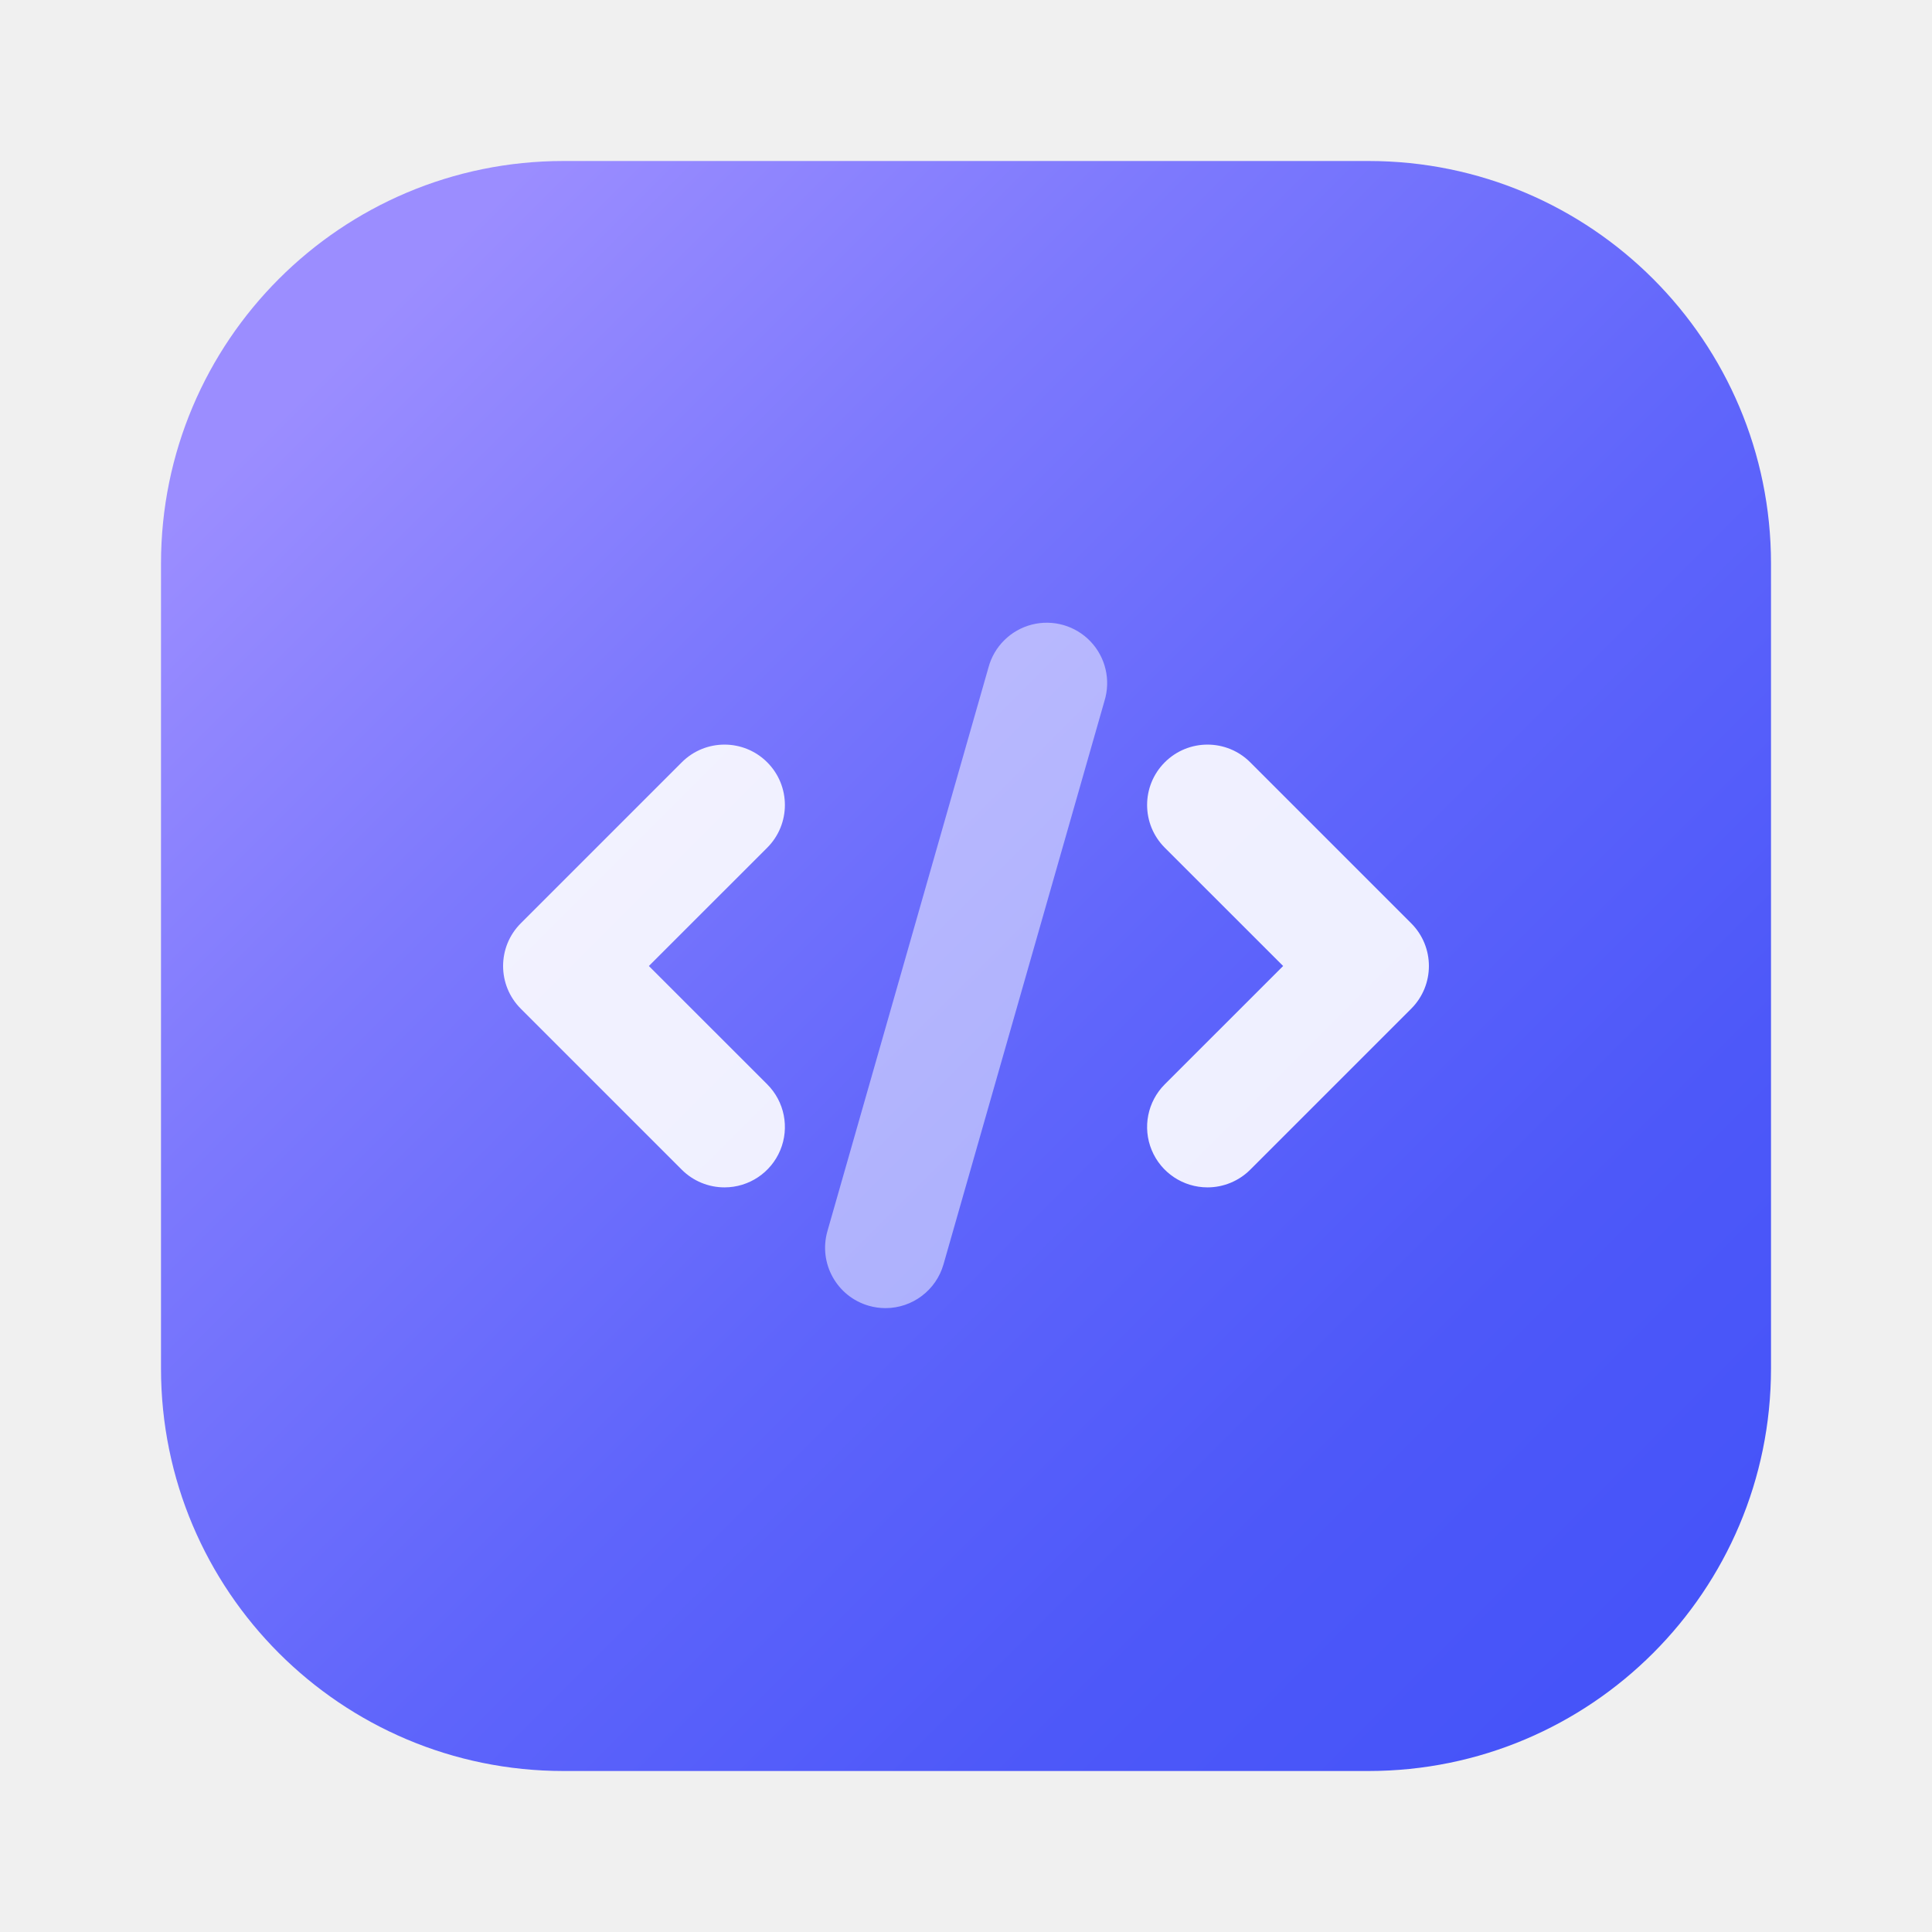
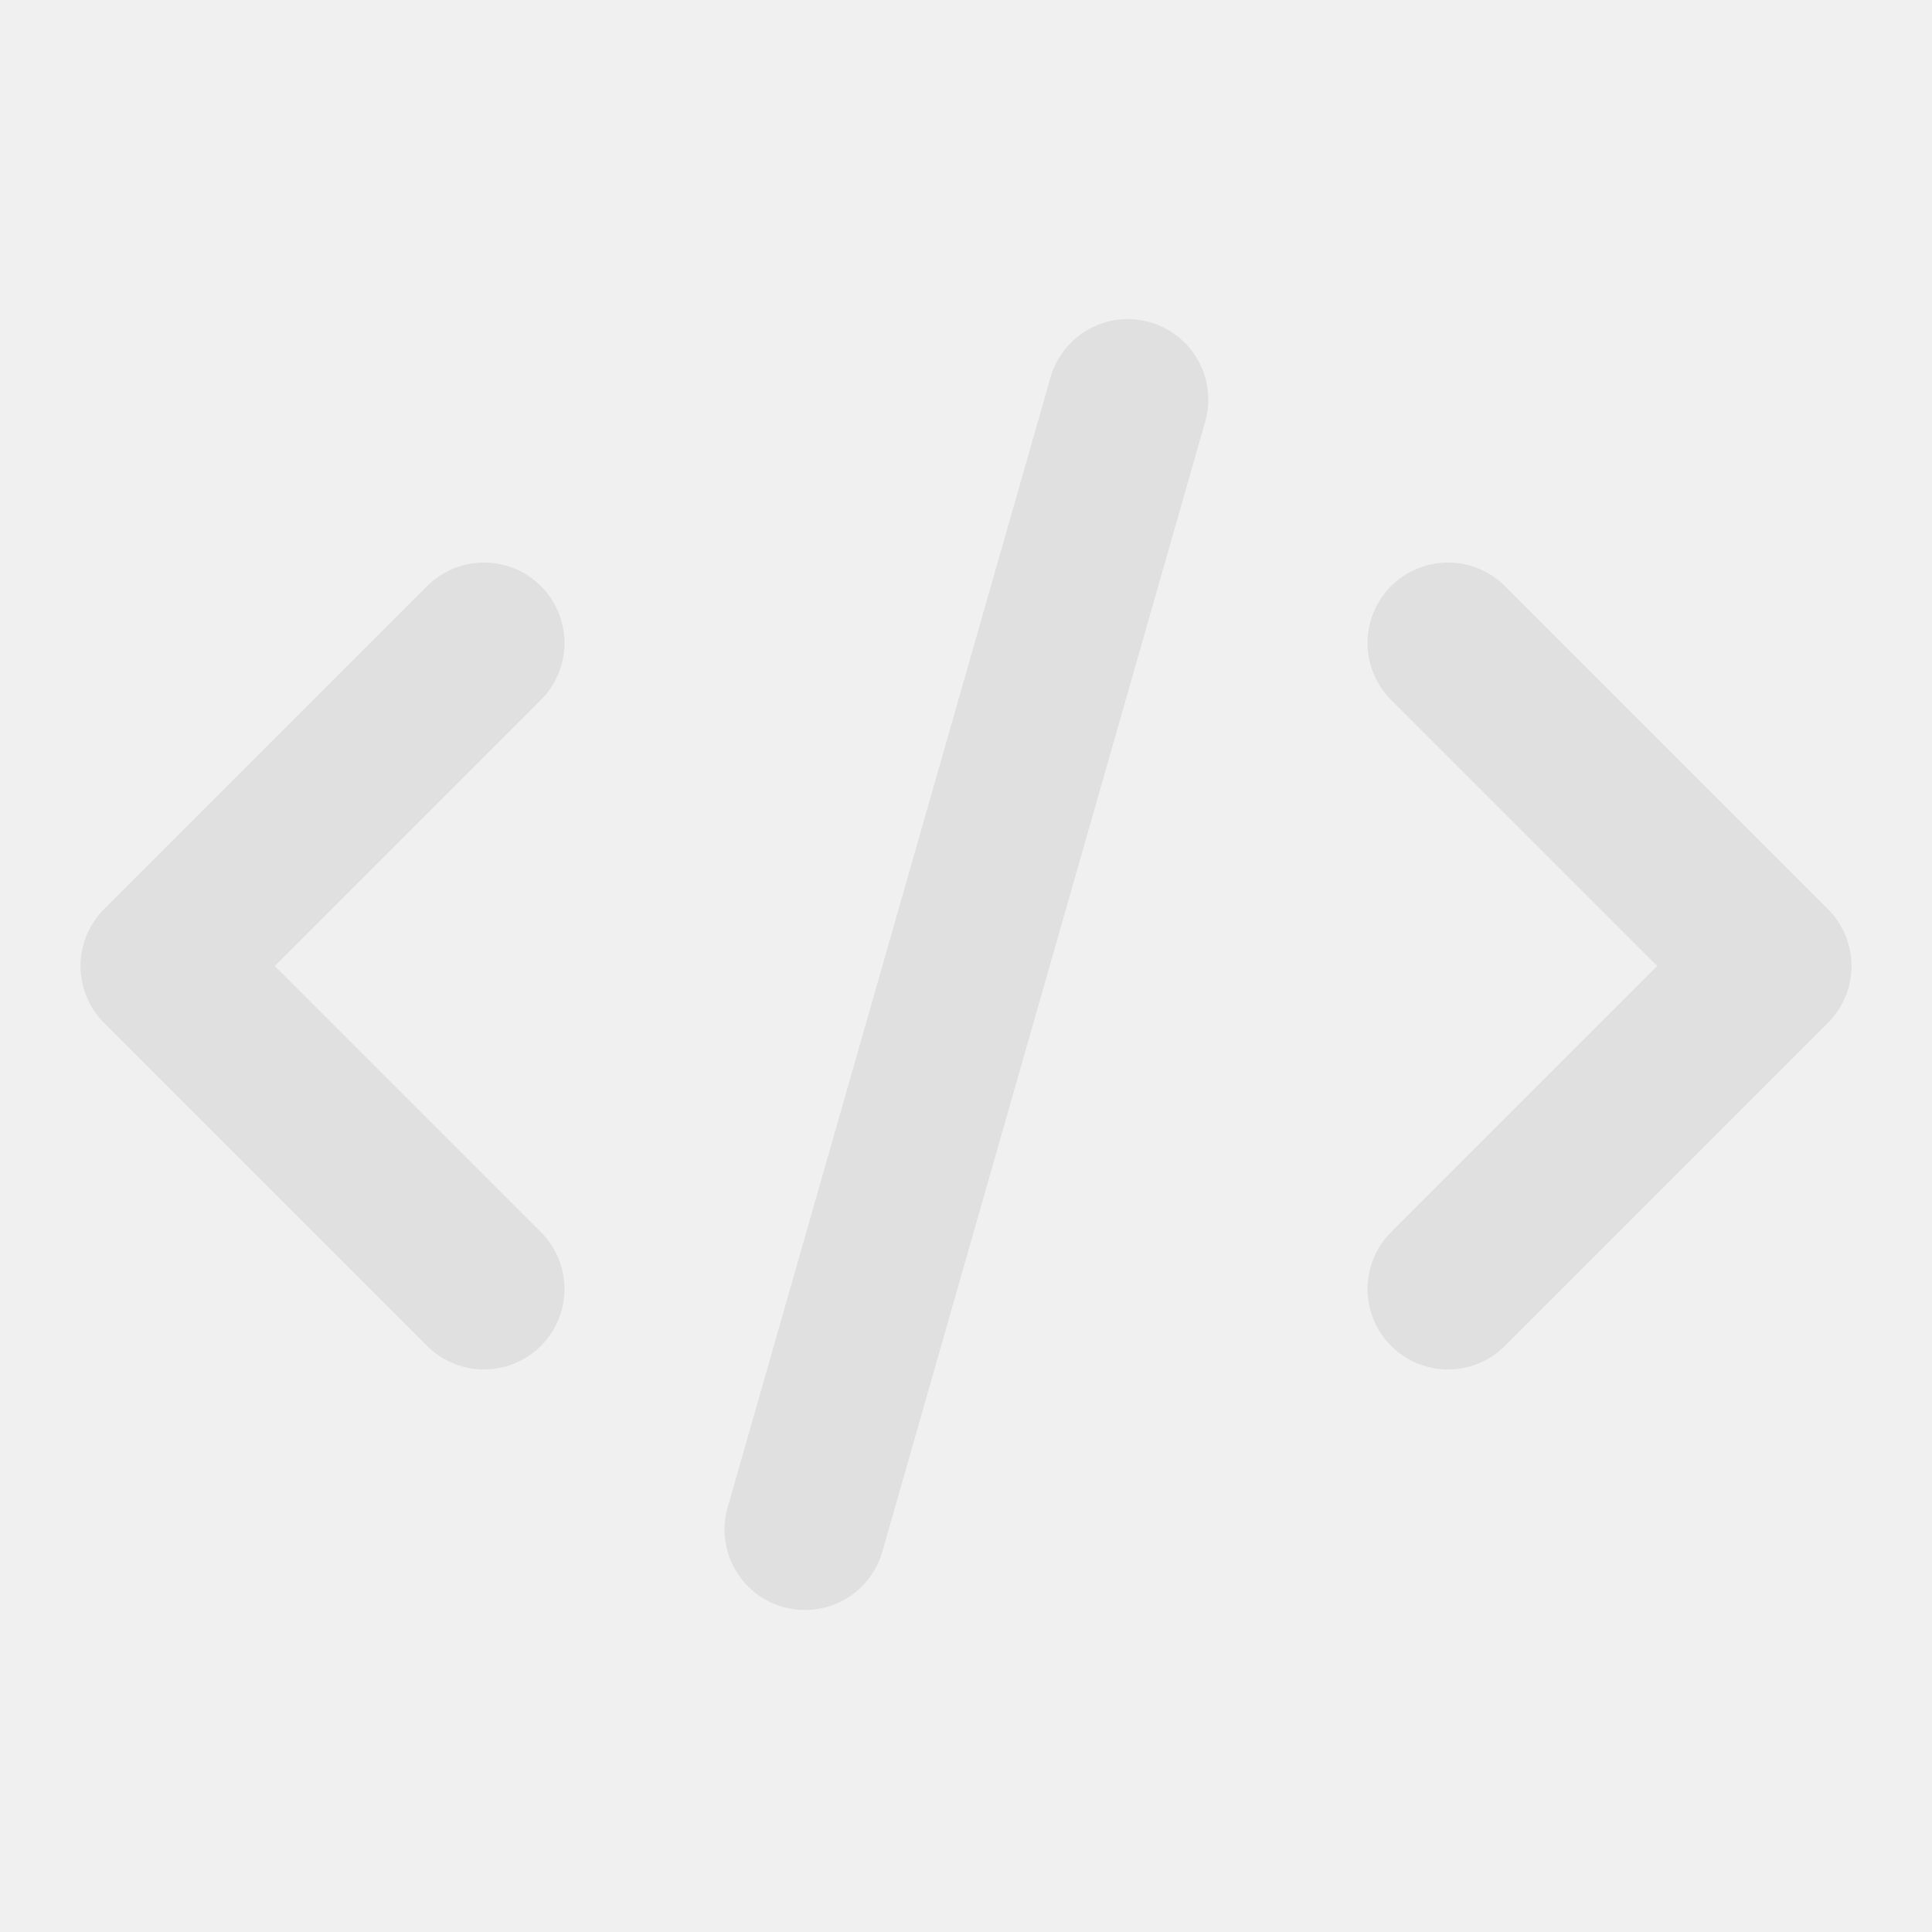
- <svg xmlns="http://www.w3.org/2000/svg" version="1.1" width="512" height="512" x="0" y="0" viewBox="0 0 48 48" style="enable-background:new 0 0 512 512" xml:space="preserve" class="hovered-paths">
+ <svg xmlns="http://www.w3.org/2000/svg" version="1.1" width="512" height="512" x="0" y="0" viewBox="0 0 24 24" style="enable-background:new 0 0 512 512" xml:space="preserve" class="">
  <g>
-     <linearGradient id="a" x1="8.609" x2="40.619" y1="8.609" y2="40.619" gradientUnits="userSpaceOnUse">
-       <stop offset="0" stop-color="#9b8dff" />
-       <stop offset=".252" stop-color="#7d79fd" />
-       <stop offset=".555" stop-color="#5f65fb" />
-       <stop offset=".815" stop-color="#4d58f9" />
-       <stop offset="1" stop-color="#4654f9" />
-     </linearGradient>
-     <rect width="40" height="40" x="4" y="4" fill="url(#a)" rx="10" opacity="1" class="hovered-path" />
-     <path fill="#fff" d="M18 29.5a1.5 1.5 0 0 1-1.061-.439l-4-4a1.5 1.5 0 0 1 0-2.122l4-4a1.5 1.5 0 0 1 2.122 2.122L16.121 24l2.94 2.939A1.5 1.5 0 0 1 18 29.5zM30 29.5a1.5 1.5 0 0 1-1.061-2.561L31.879 24l-2.94-2.939a1.5 1.5 0 0 1 2.122-2.122l4 4a1.5 1.5 0 0 1 0 2.122l-4 4A1.5 1.5 0 0 1 30 29.5z" opacity=".9" />
-     <path fill="#fff" d="M22 32.5a1.514 1.514 0 0 1-.413-.058 1.5 1.5 0 0 1-1.03-1.854l4-14a1.5 1.5 0 1 1 2.884.824l-4 14A1.5 1.5 0 0 1 22 32.5z" opacity=".5" />
+     <path d="m1.293 12.707 4 4a1 1 0 1 0 1.414-1.414L3.414 12l3.293-3.293a1 1 0 1 0-1.414-1.414l-4 4a1 1 0 0 0 0 1.414zM18.707 7.293a1 1 0 1 0-1.414 1.414L20.586 12l-3.293 3.293a1 1 0 1 0 1.414 1.414l4-4a1 1 0 0 0 0-1.414zM13.039 4.726l-4 14a1 1 0 0 0 .686 1.236A1.053 1.053 0 0 0 10 20a1 1 0 0 0 .961-.726l4-14a1 1 0 1 0-1.922-.548z" fill="#e0e0e0" opacity="1" class="" />
  </g>
</svg>
